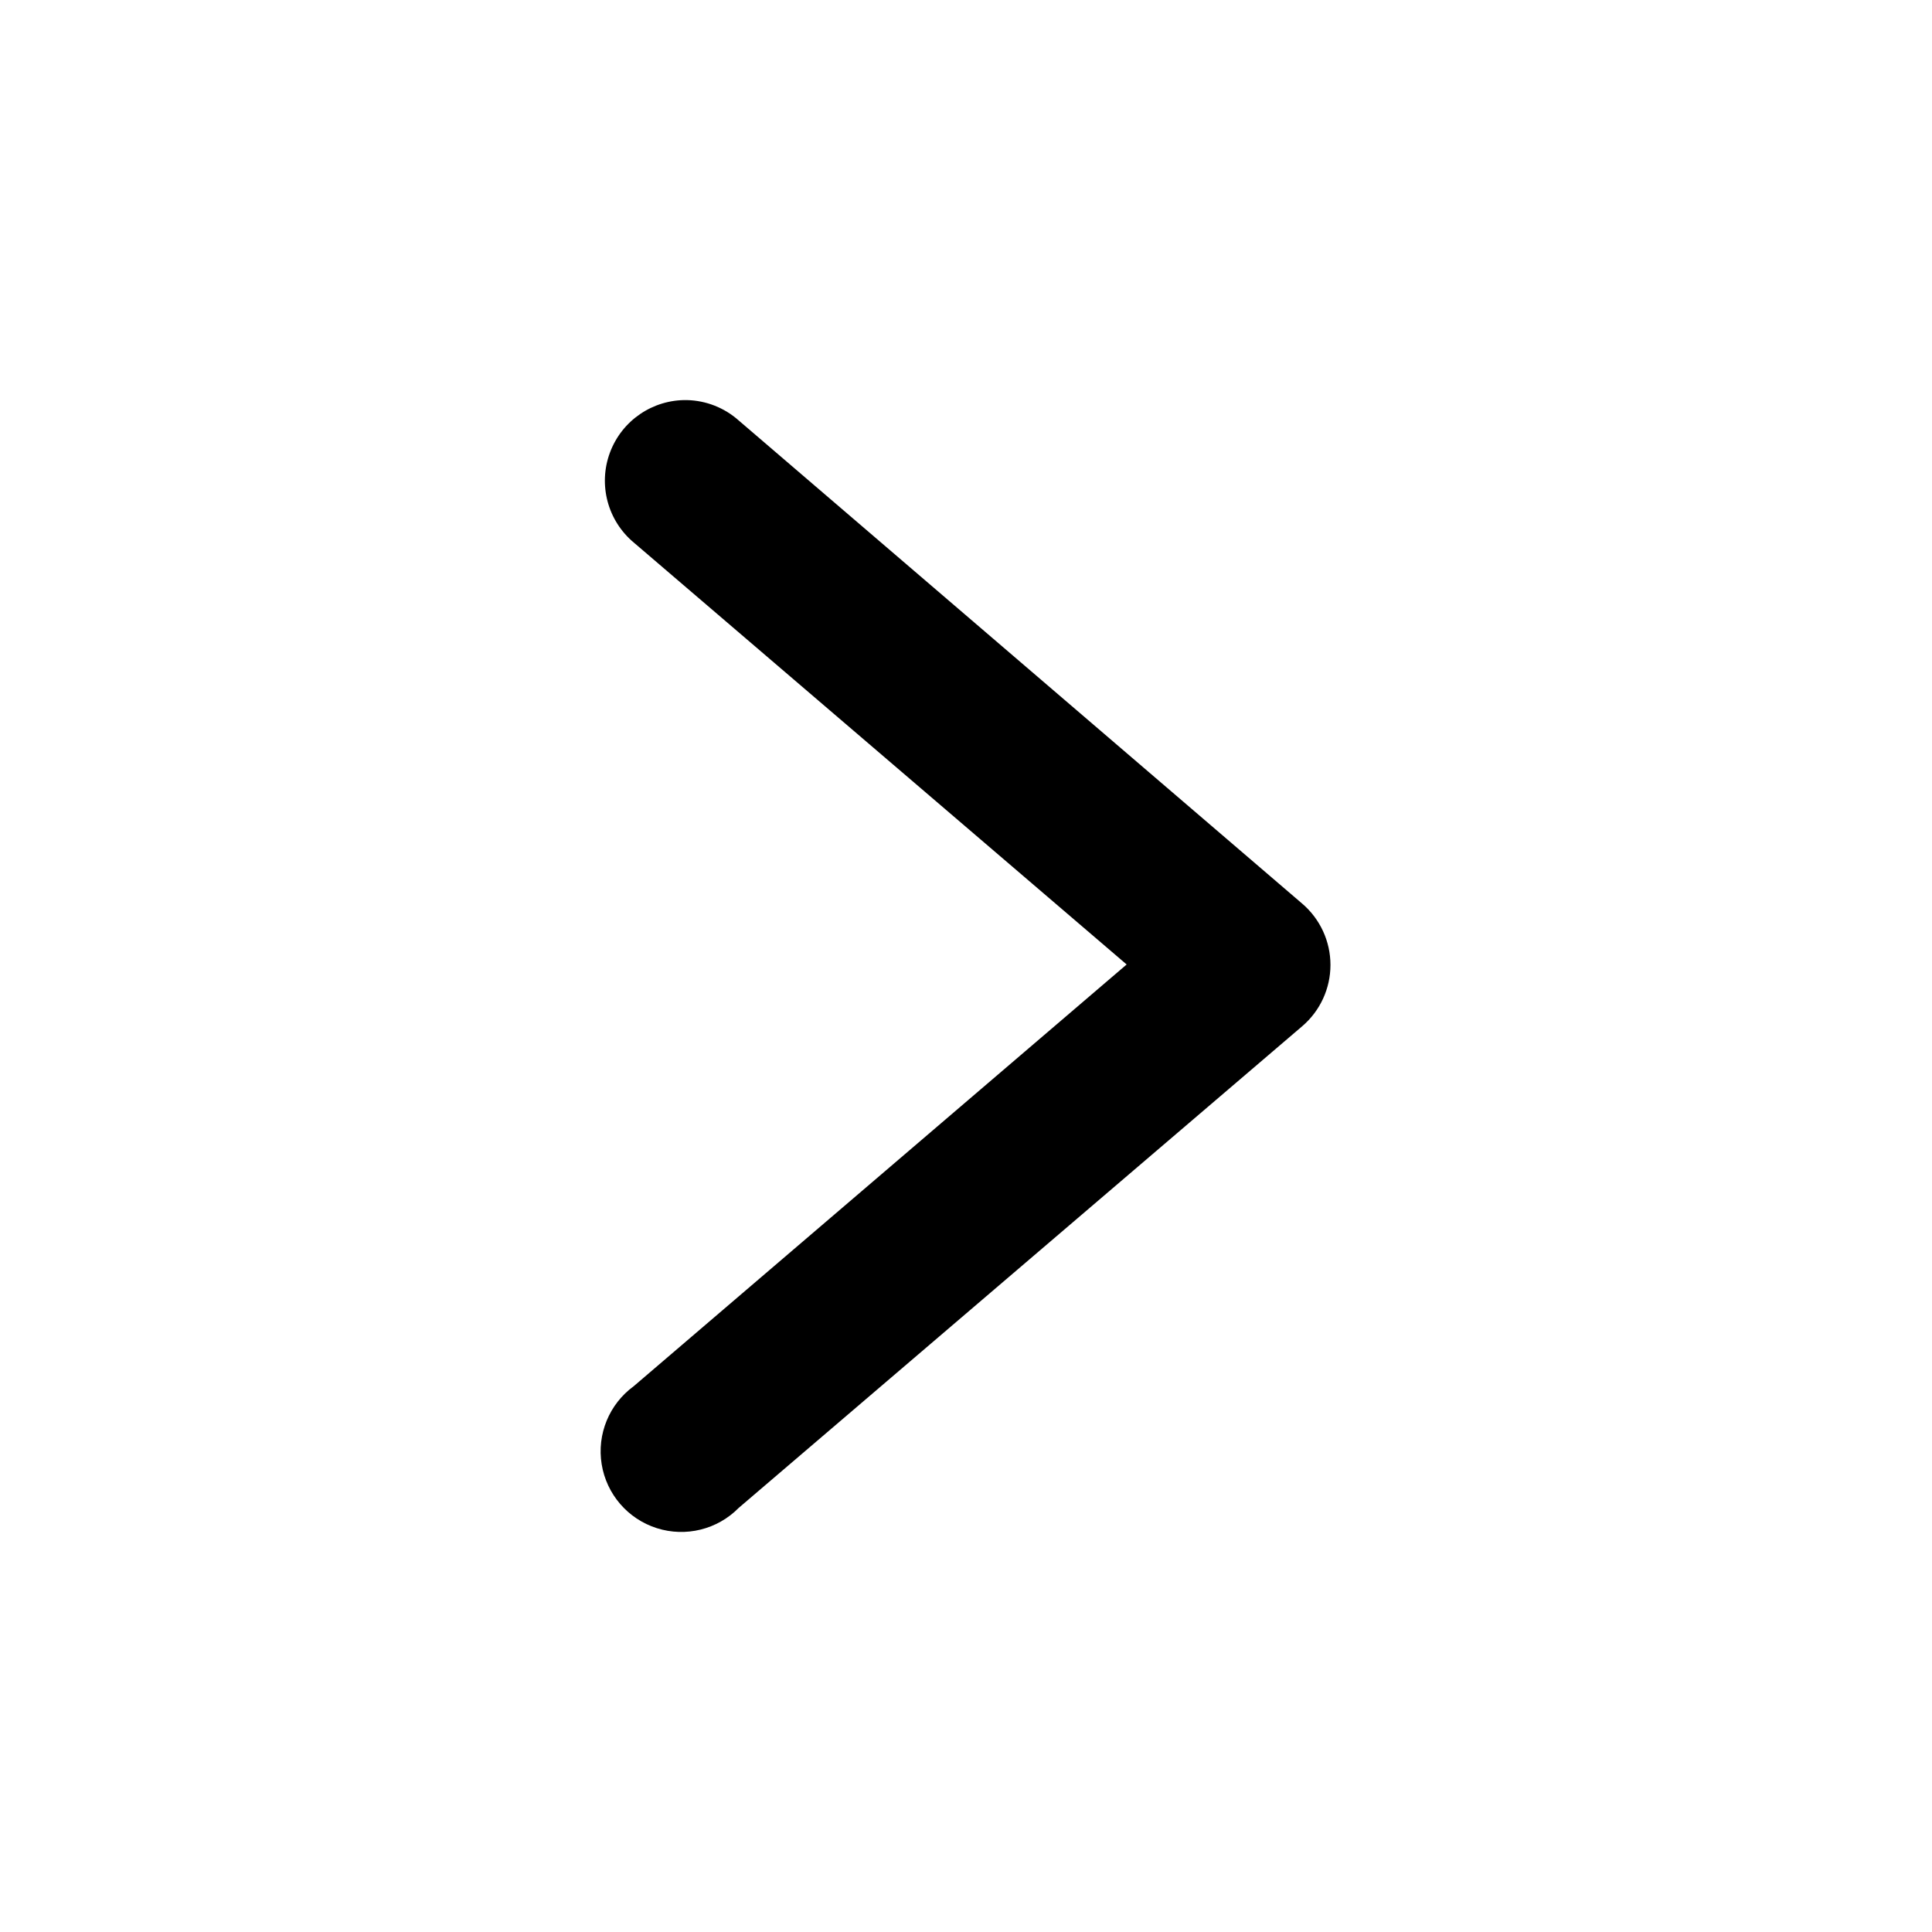
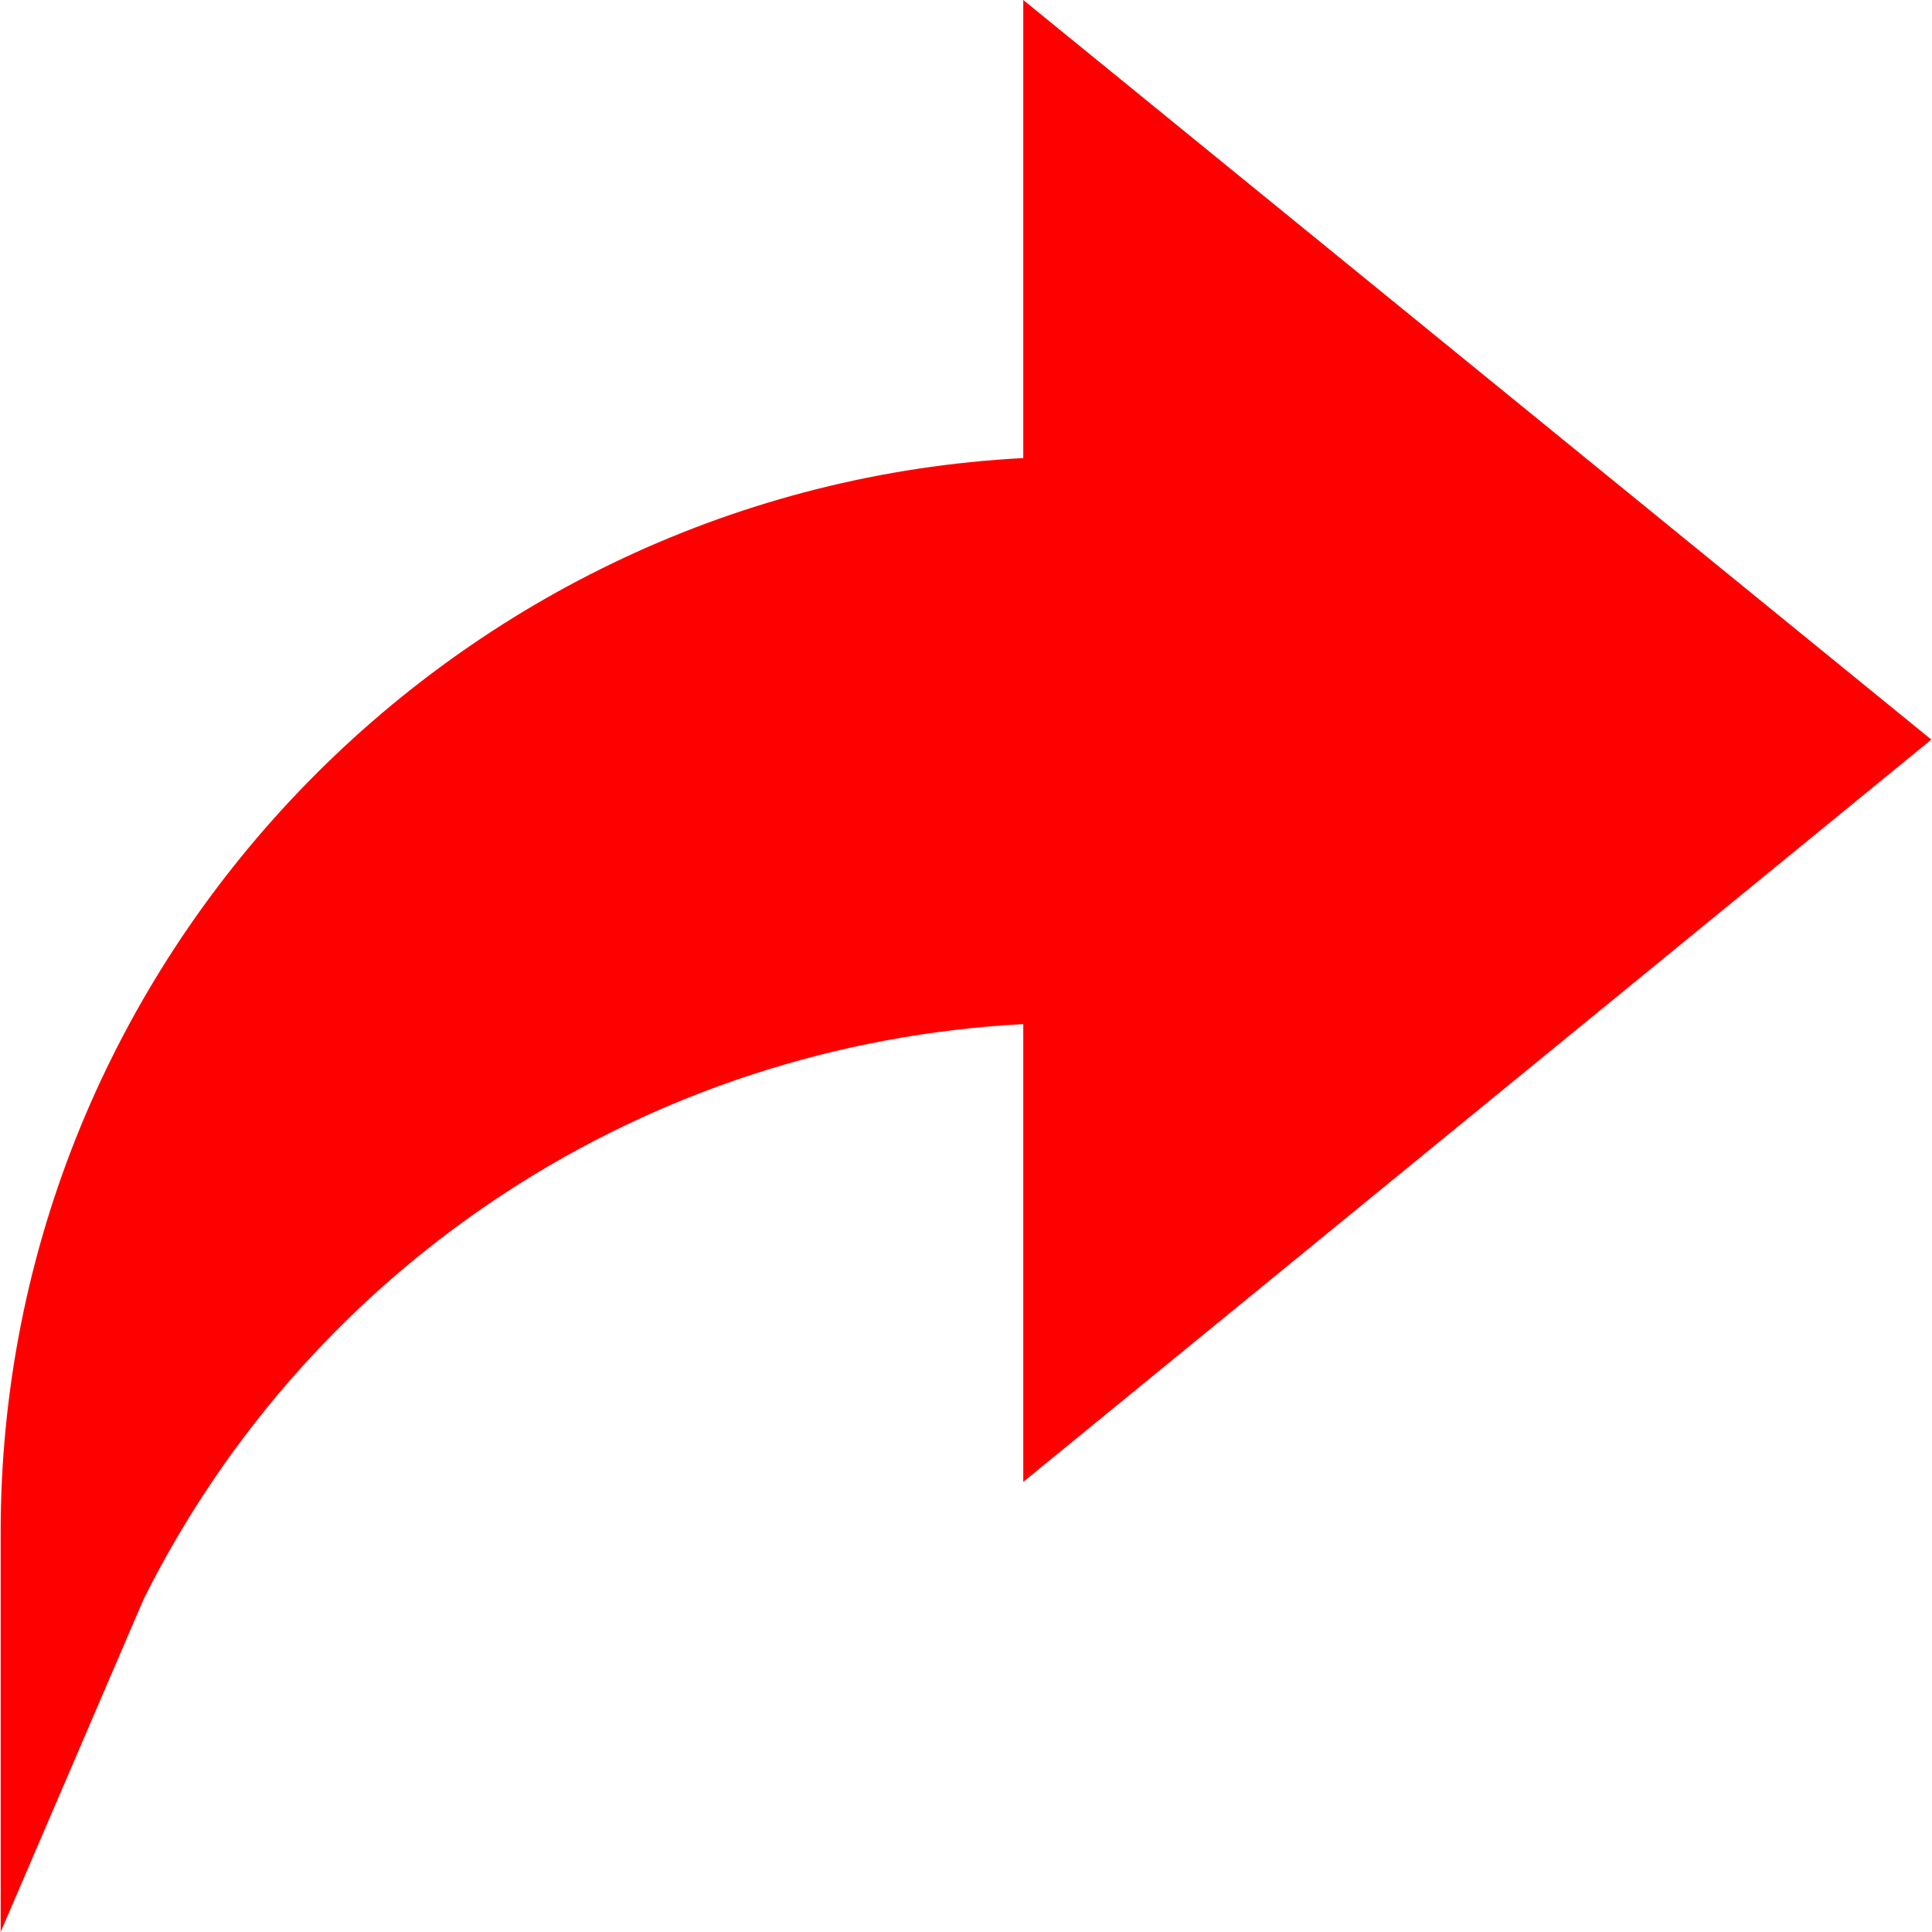
- <svg xmlns="http://www.w3.org/2000/svg" version="1.1" width="512" height="512" x="0" y="0" viewBox="0 0 6.35 6.35" style="enable-background:new 0 0 512 512" xml:space="preserve" class="">
+ <svg xmlns="http://www.w3.org/2000/svg" version="1.1" width="512" height="512" x="0" y="0" viewBox="0 0 512 512" style="enable-background:new 0 0 512 512" xml:space="preserve" class="">
  <g>
-     <path d="M2.258 1.315a.265.265 0 0 0-.174.469L3.703 3.17l-1.62 1.386a.265.265 0 1 0 .345.4L4.28 3.373a.265.265 0 0 0 0-.403L2.428 1.382a.265.265 0 0 0-.17-.067z" fill="#000000" data-original="#000000" />
+     <path d="M271.176 121.396C120.971 129.218.176 253.891.176 406v106l37.925-88.29c44.854-89.692 133.847-147.041 233.075-152.314v121.318L511.824 196 271.176 0z" fill="#ff0000" data-original="#000000" opacity="1" />
  </g>
</svg>
